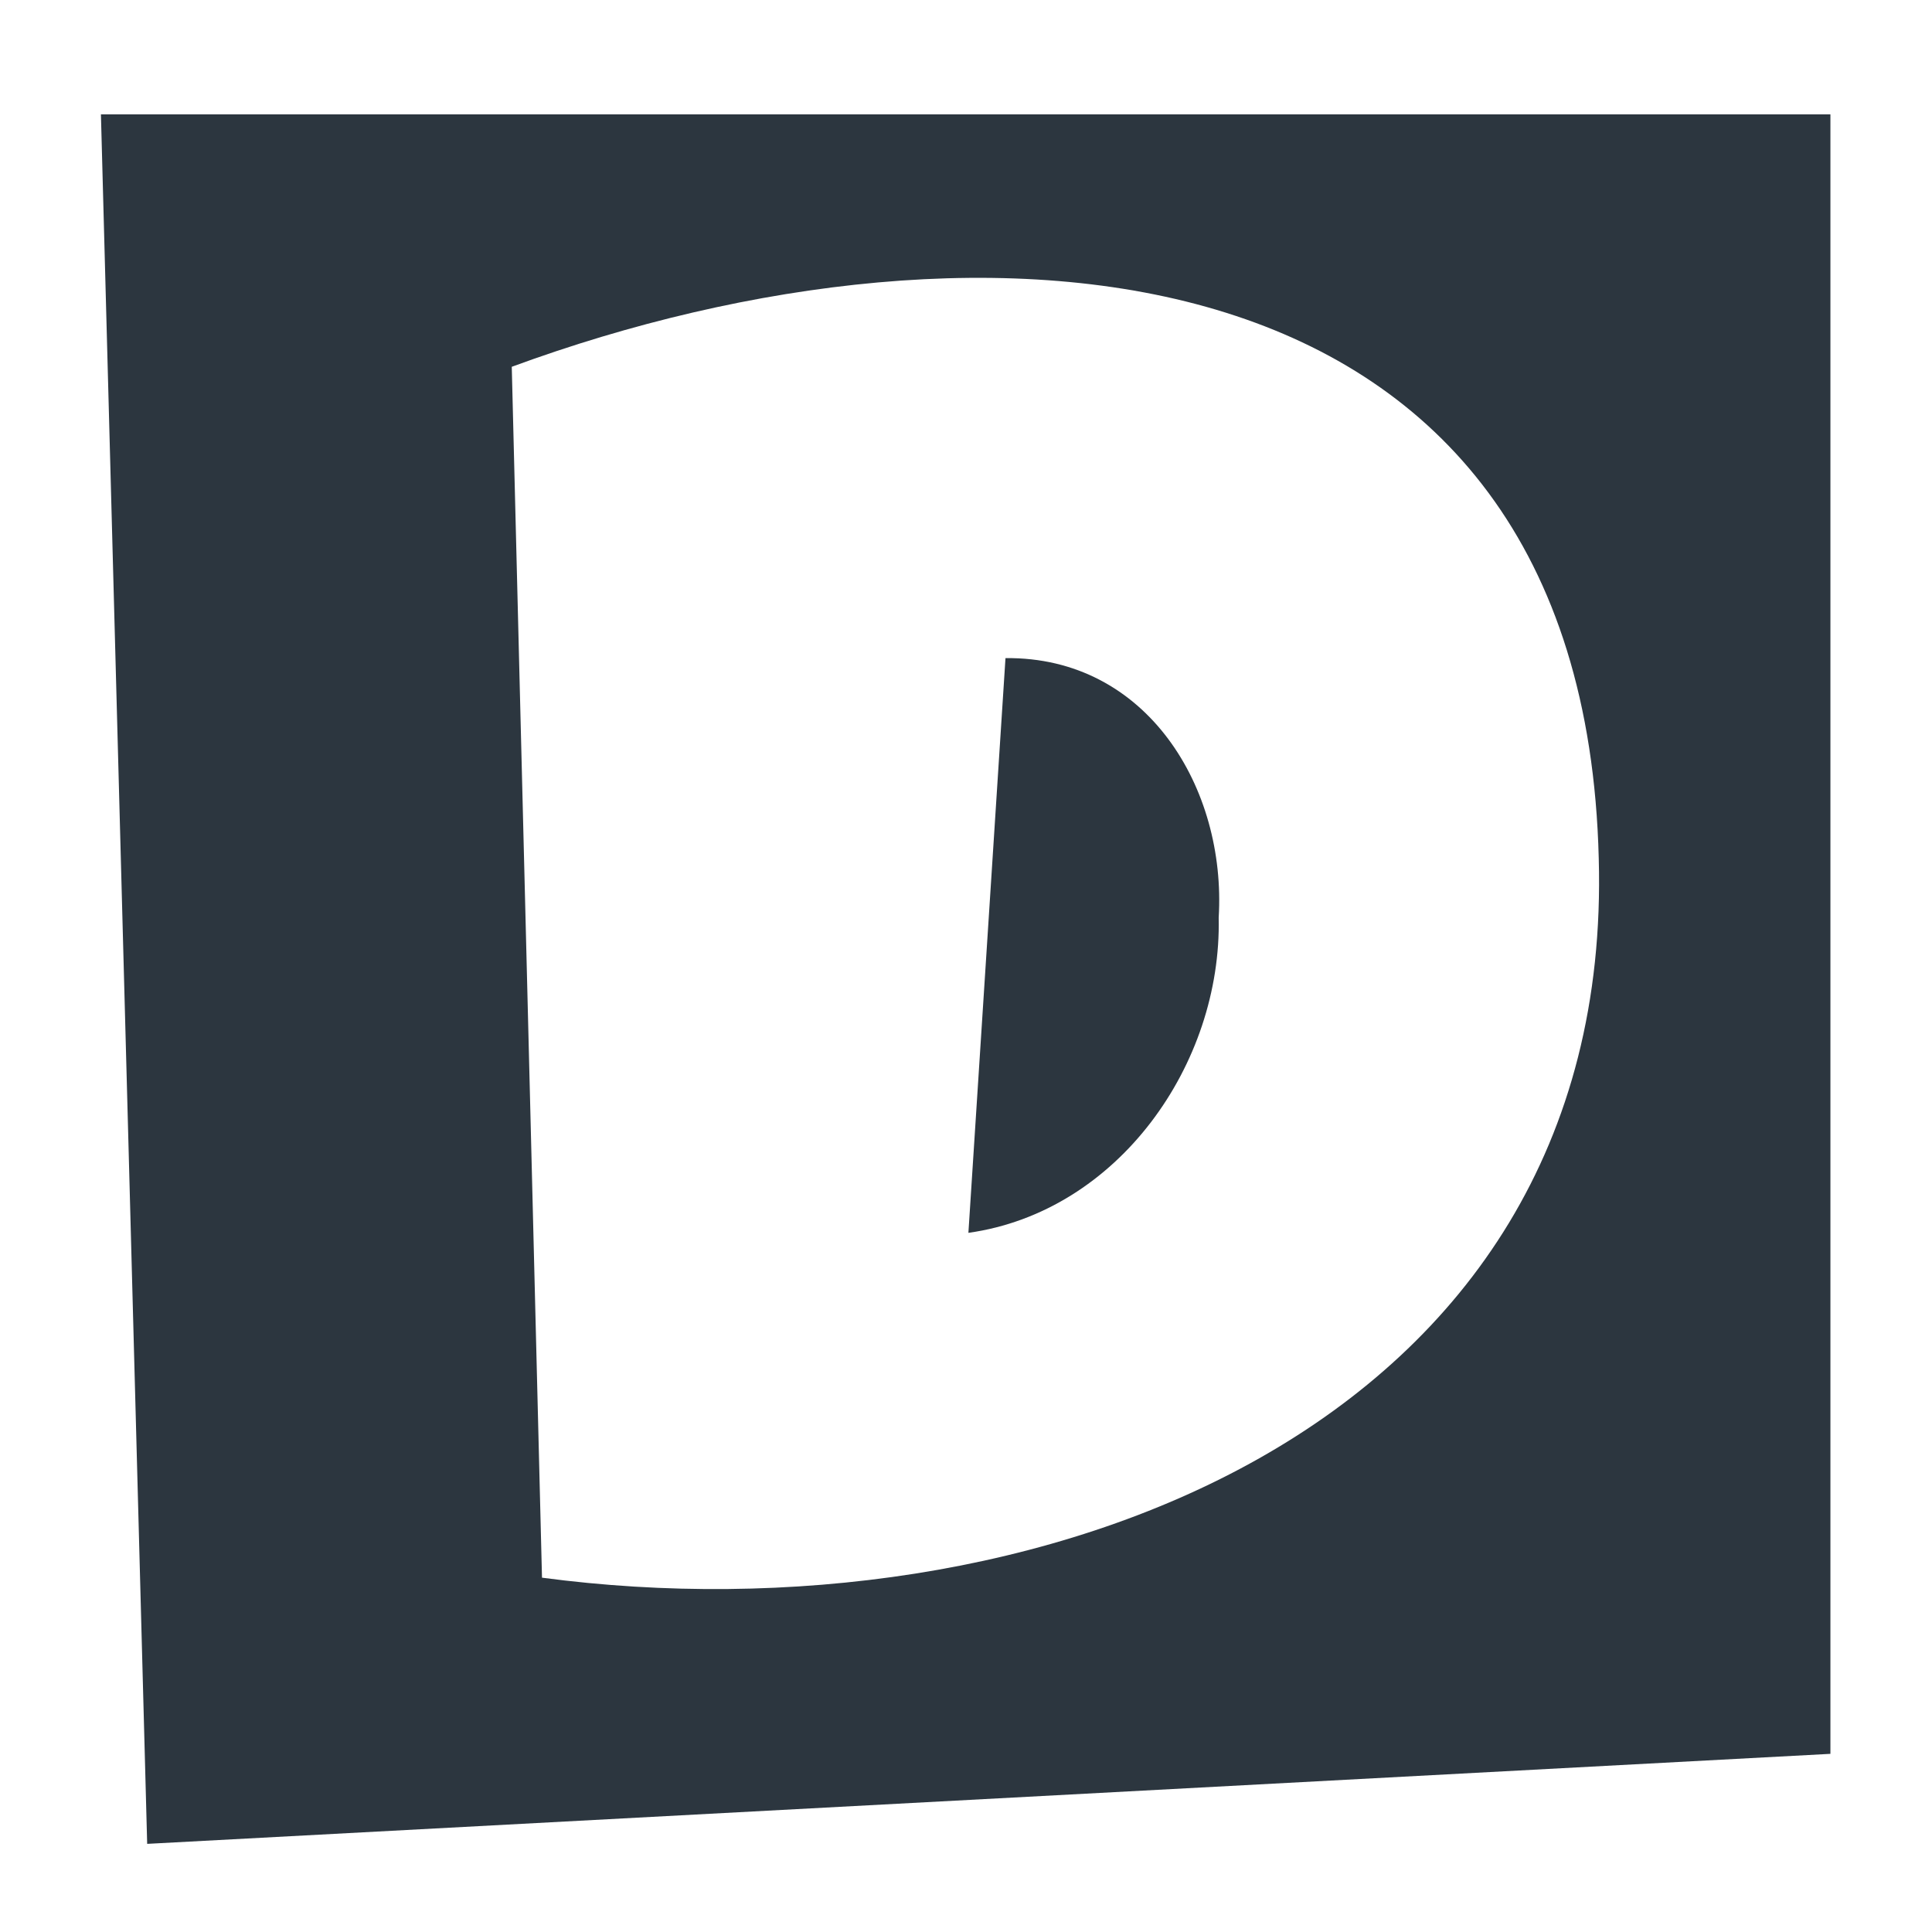
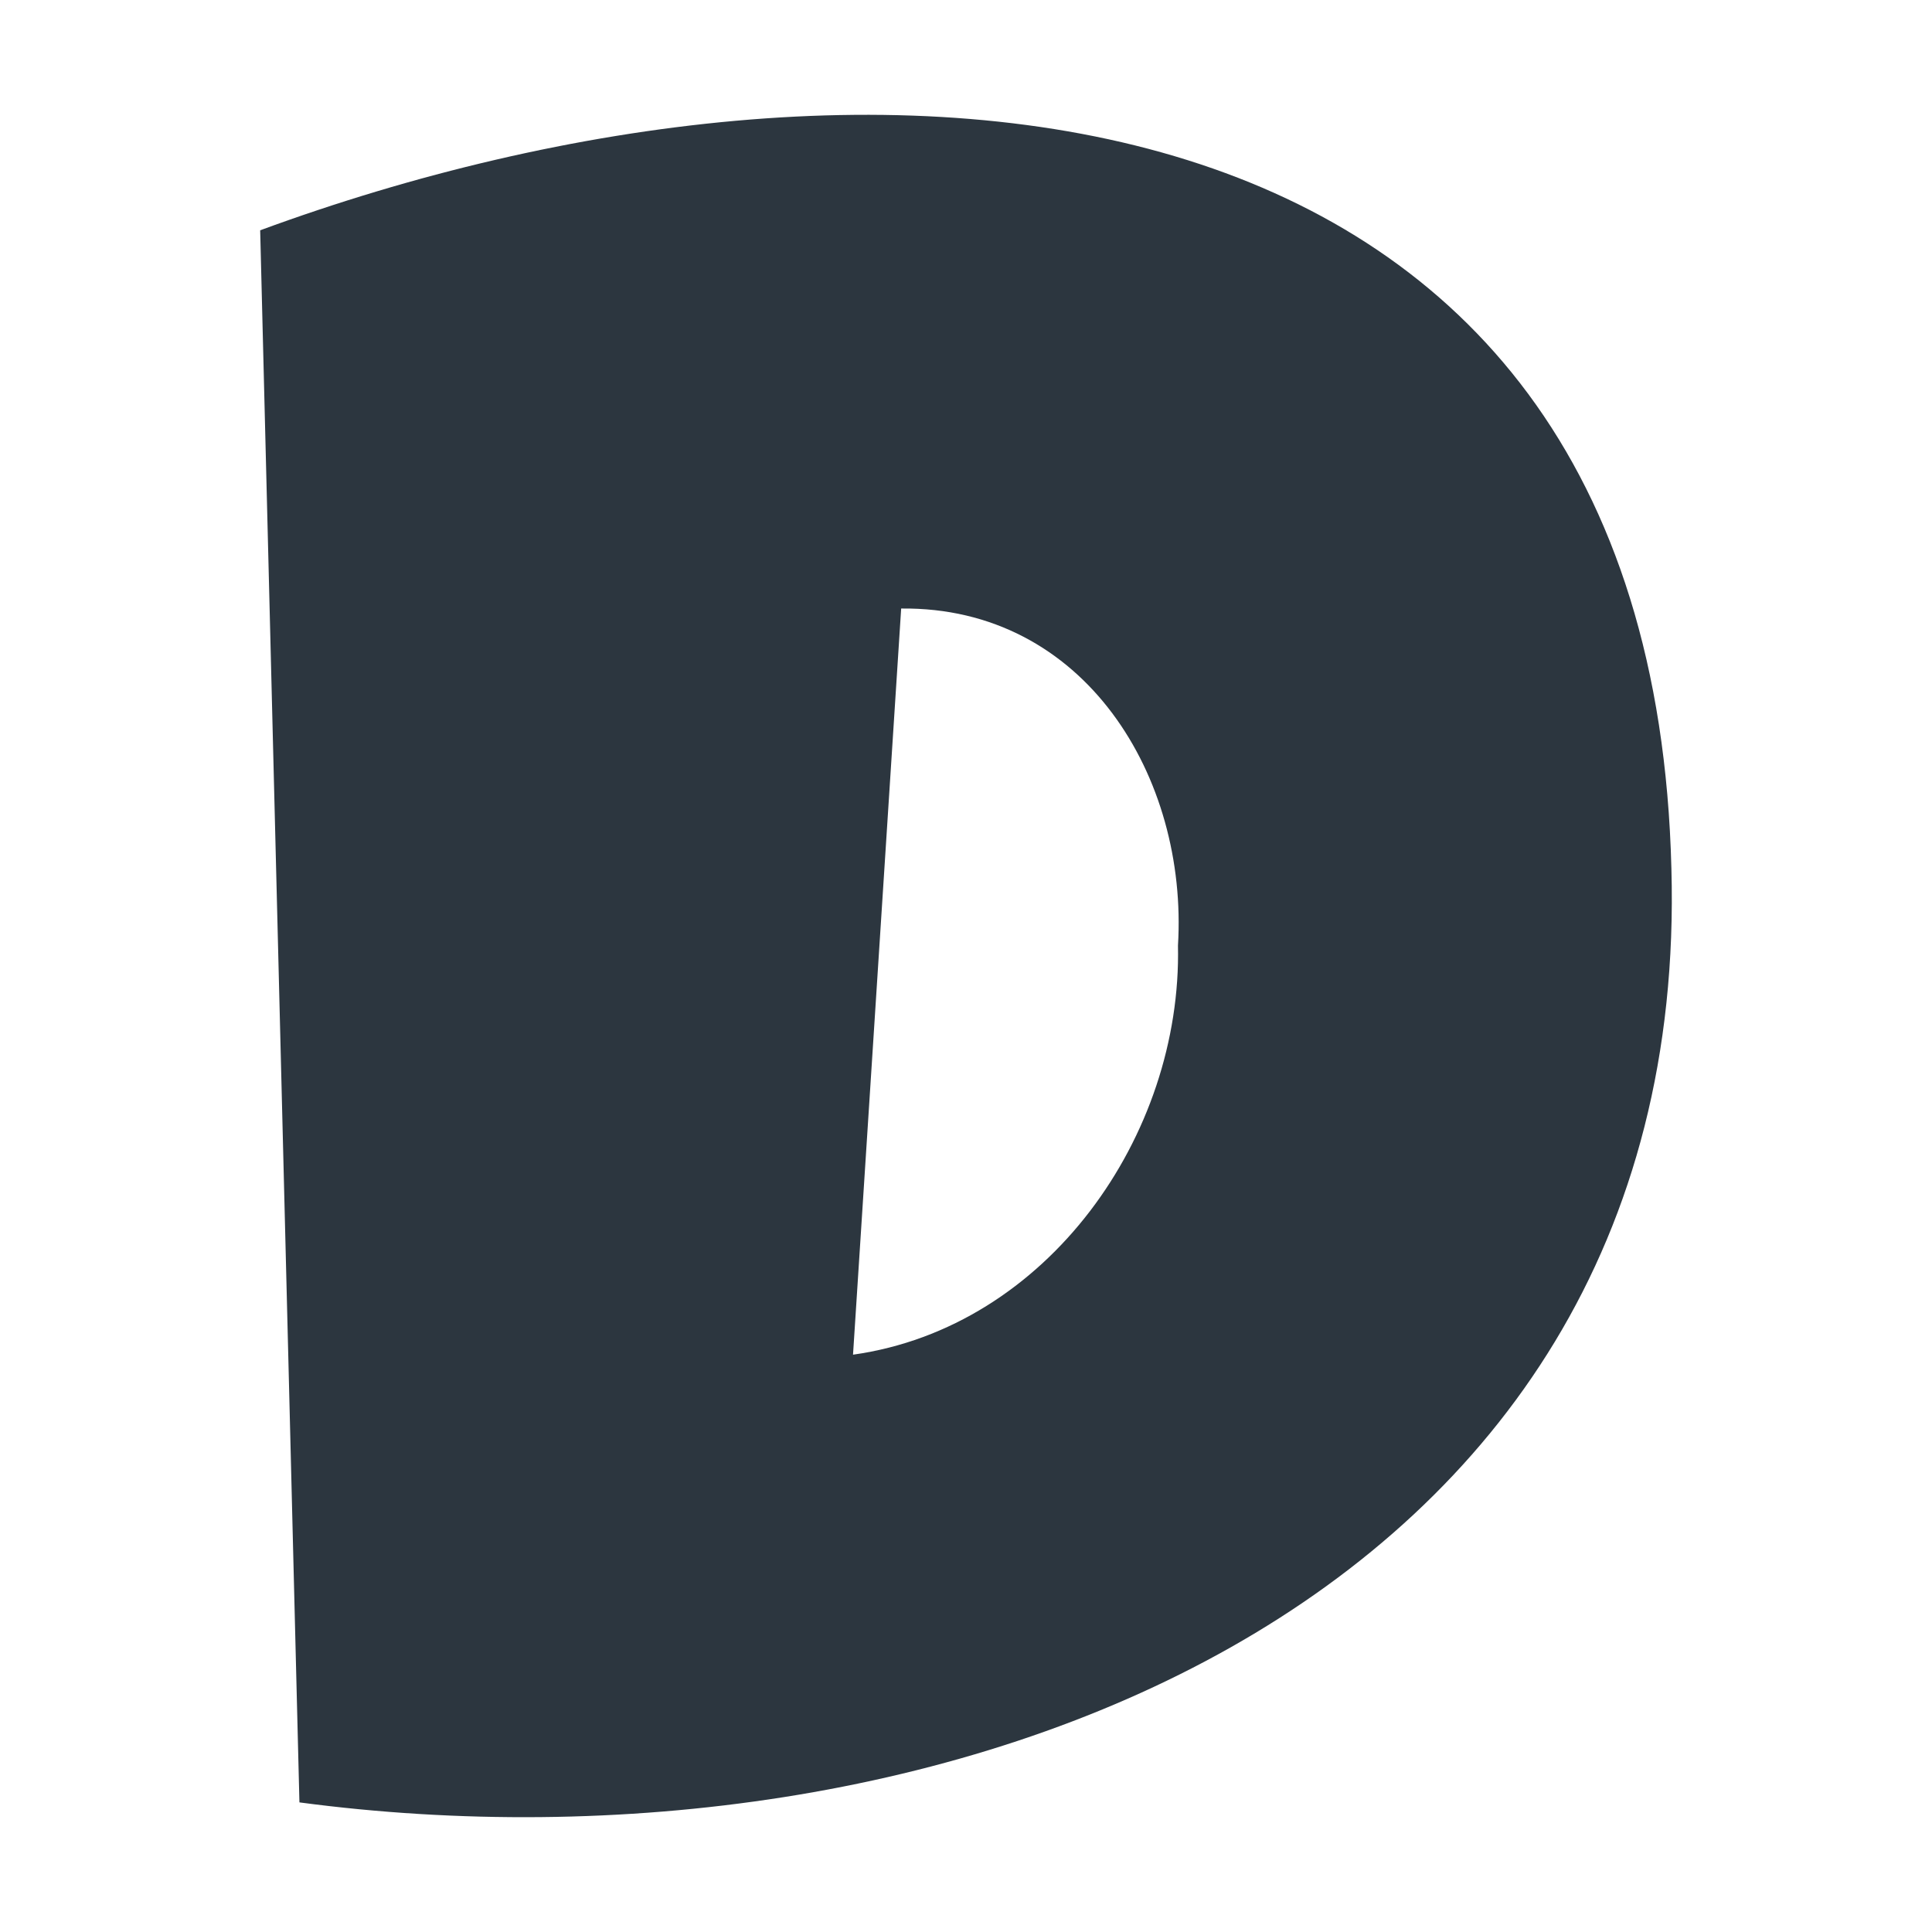
- <svg xmlns="http://www.w3.org/2000/svg" id="a" data-name="Layer 1" width="1000" height="1000" viewBox="0 0 1000 1000">
-   <path d="M520.438,340.64l-19.196,297.476c77.583-10.892,131.188-87.4,129.548-163.13,4.058-66.927-37.088-135.165-110.353-134.346Z" fill="#2c363f" />
-   <path d="M52.241,59.197l23.939,895.181,871.241-46.593V59.197H52.241ZM280.537,816.606l-15.648-626.755c243.799-89.688,554.57-69.721,562.62,254.427,8.378,298.033-294.6,405.912-546.972,372.329Z" fill="#2c363f" />
+ <svg xmlns="http://www.w3.org/2000/svg" version="1.1" id="a" x="0px" y="0px" width="1000px" height="1000px" viewBox="0 0 1000 1000" enable-background="new 0 0 1000 1000" xml:space="preserve">
+   <g>
+     <path fill="#2C363F" d="M865.113,449.522c10.877,386.934-382.478,526.992-710.13,483.392l-20.316-813.713   C451.19,2.759,854.661,28.682,865.113,449.522z M609.715,489.39c5.268-86.891-48.151-175.483-143.27-174.42l-24.921,386.211   C542.249,687.04,611.843,587.711,609.715,489.39z" />
+   </g>
</svg>
